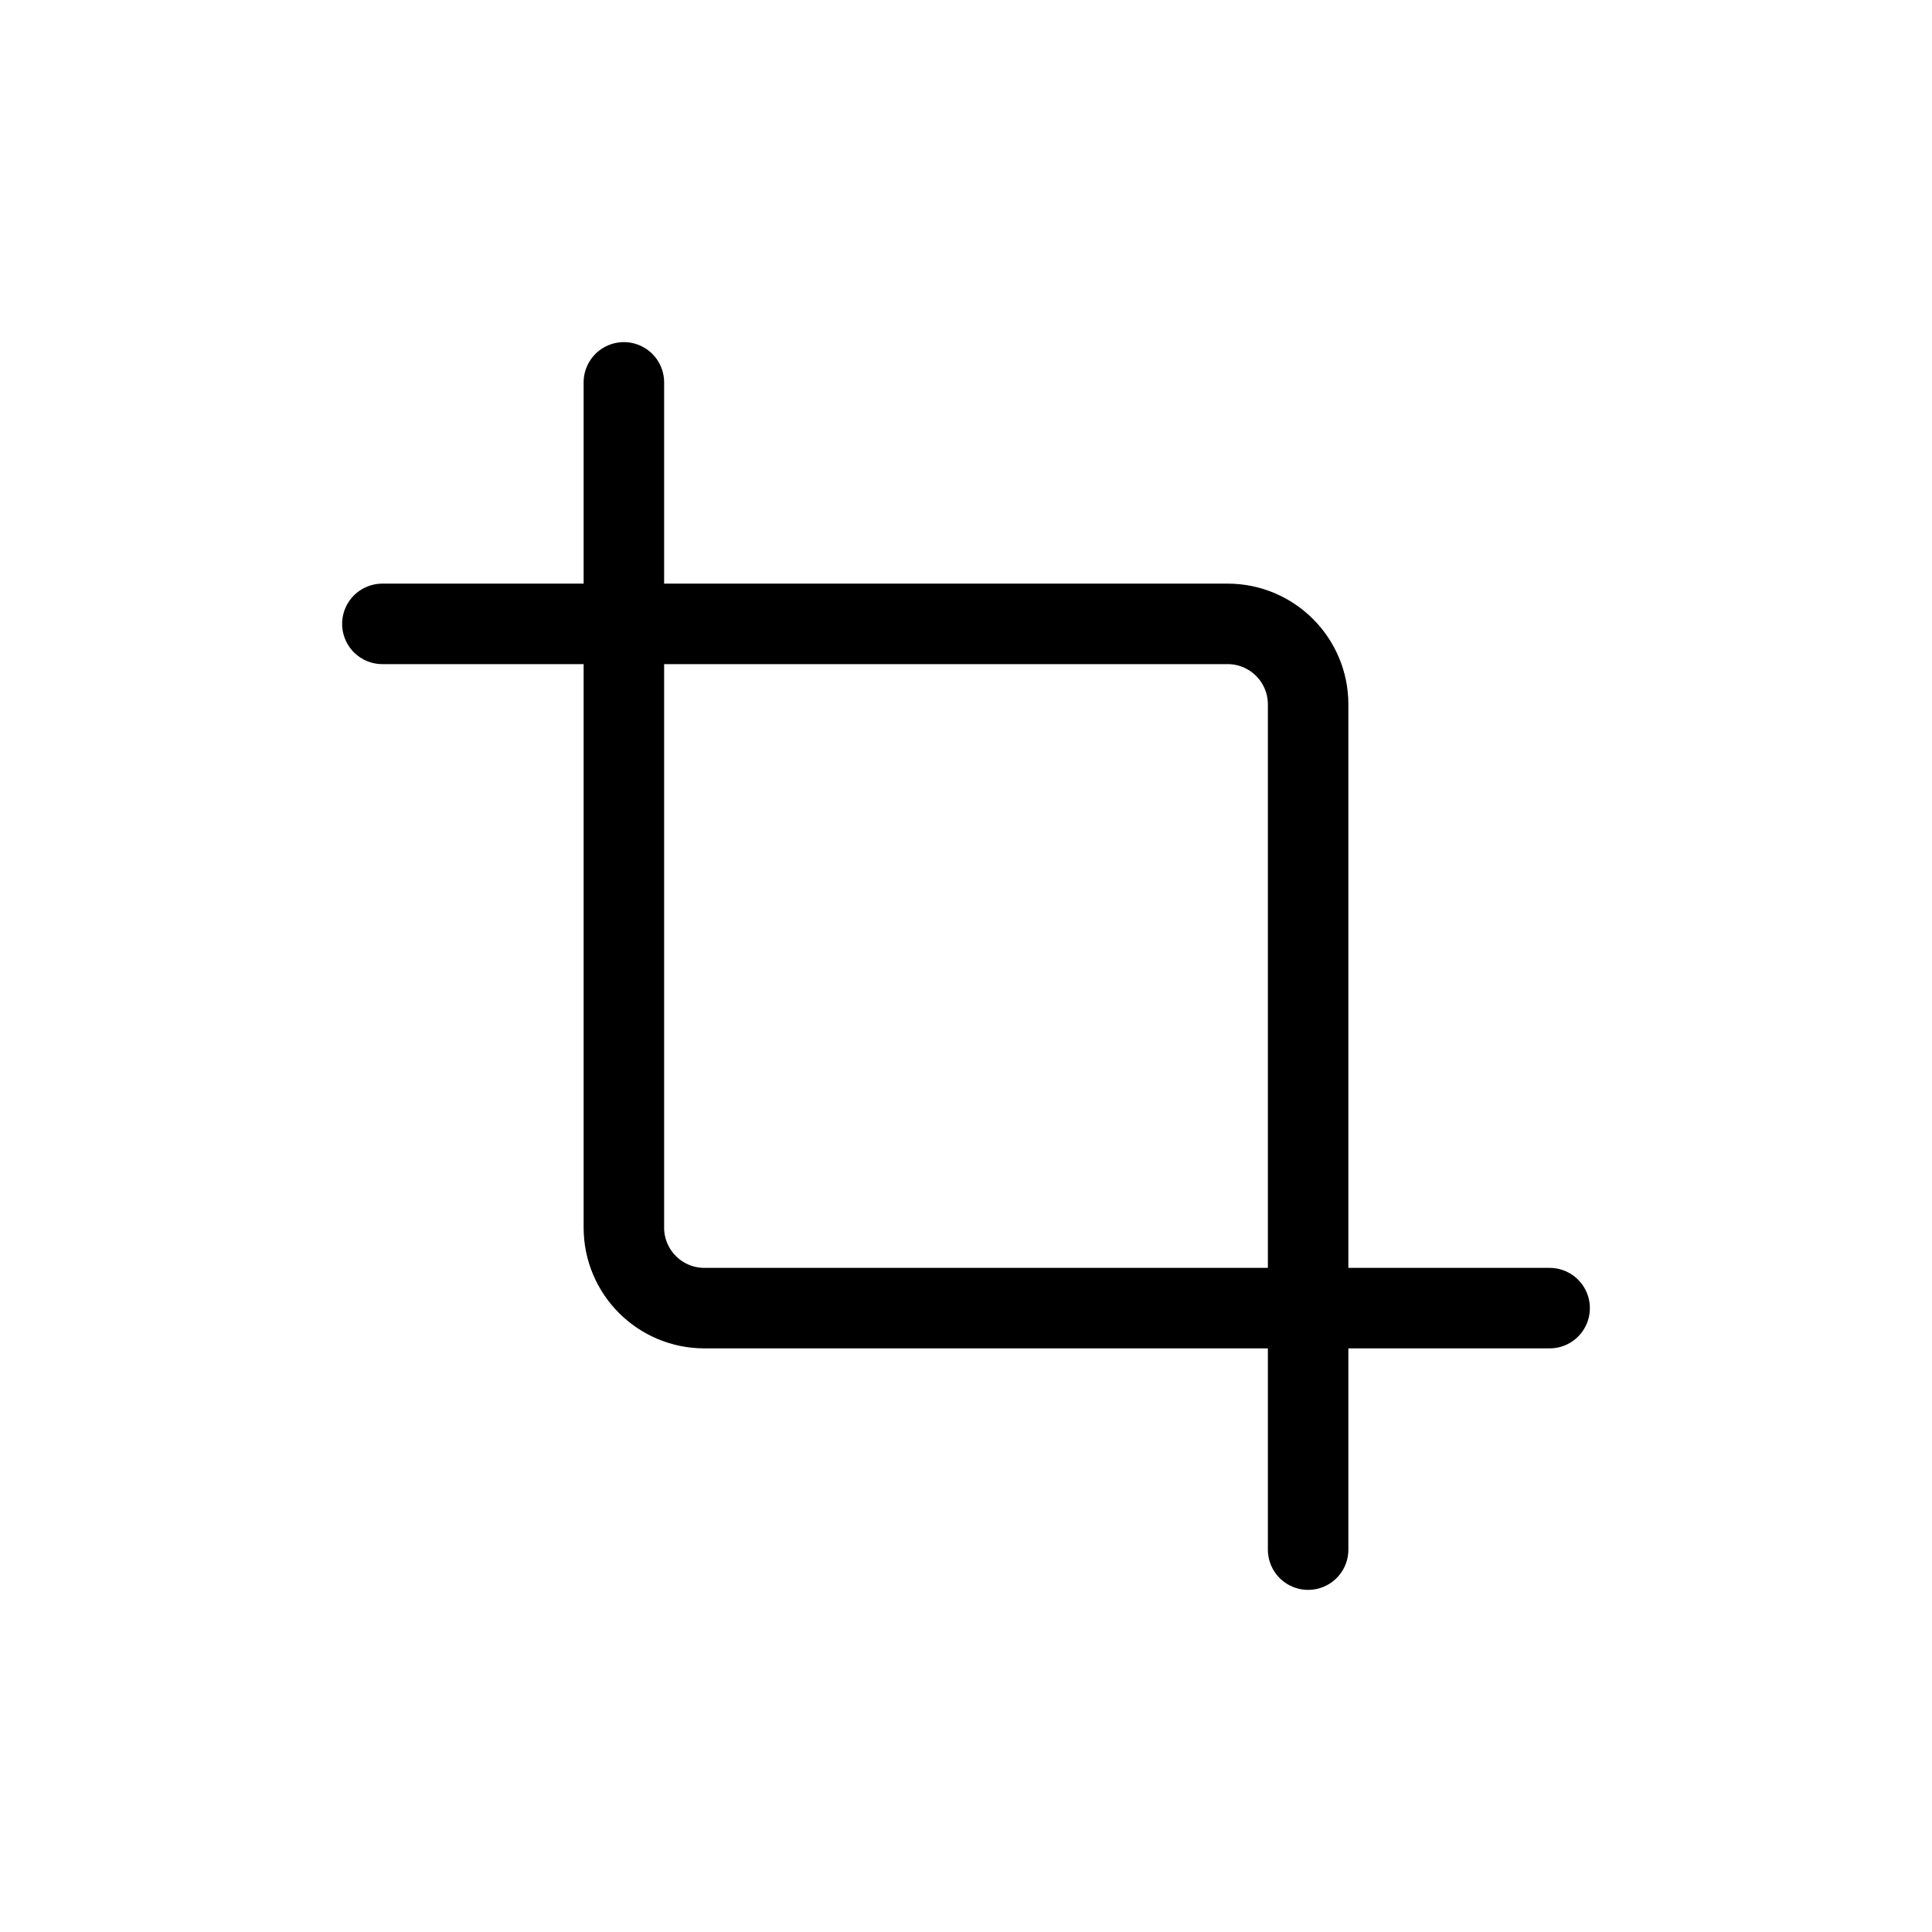
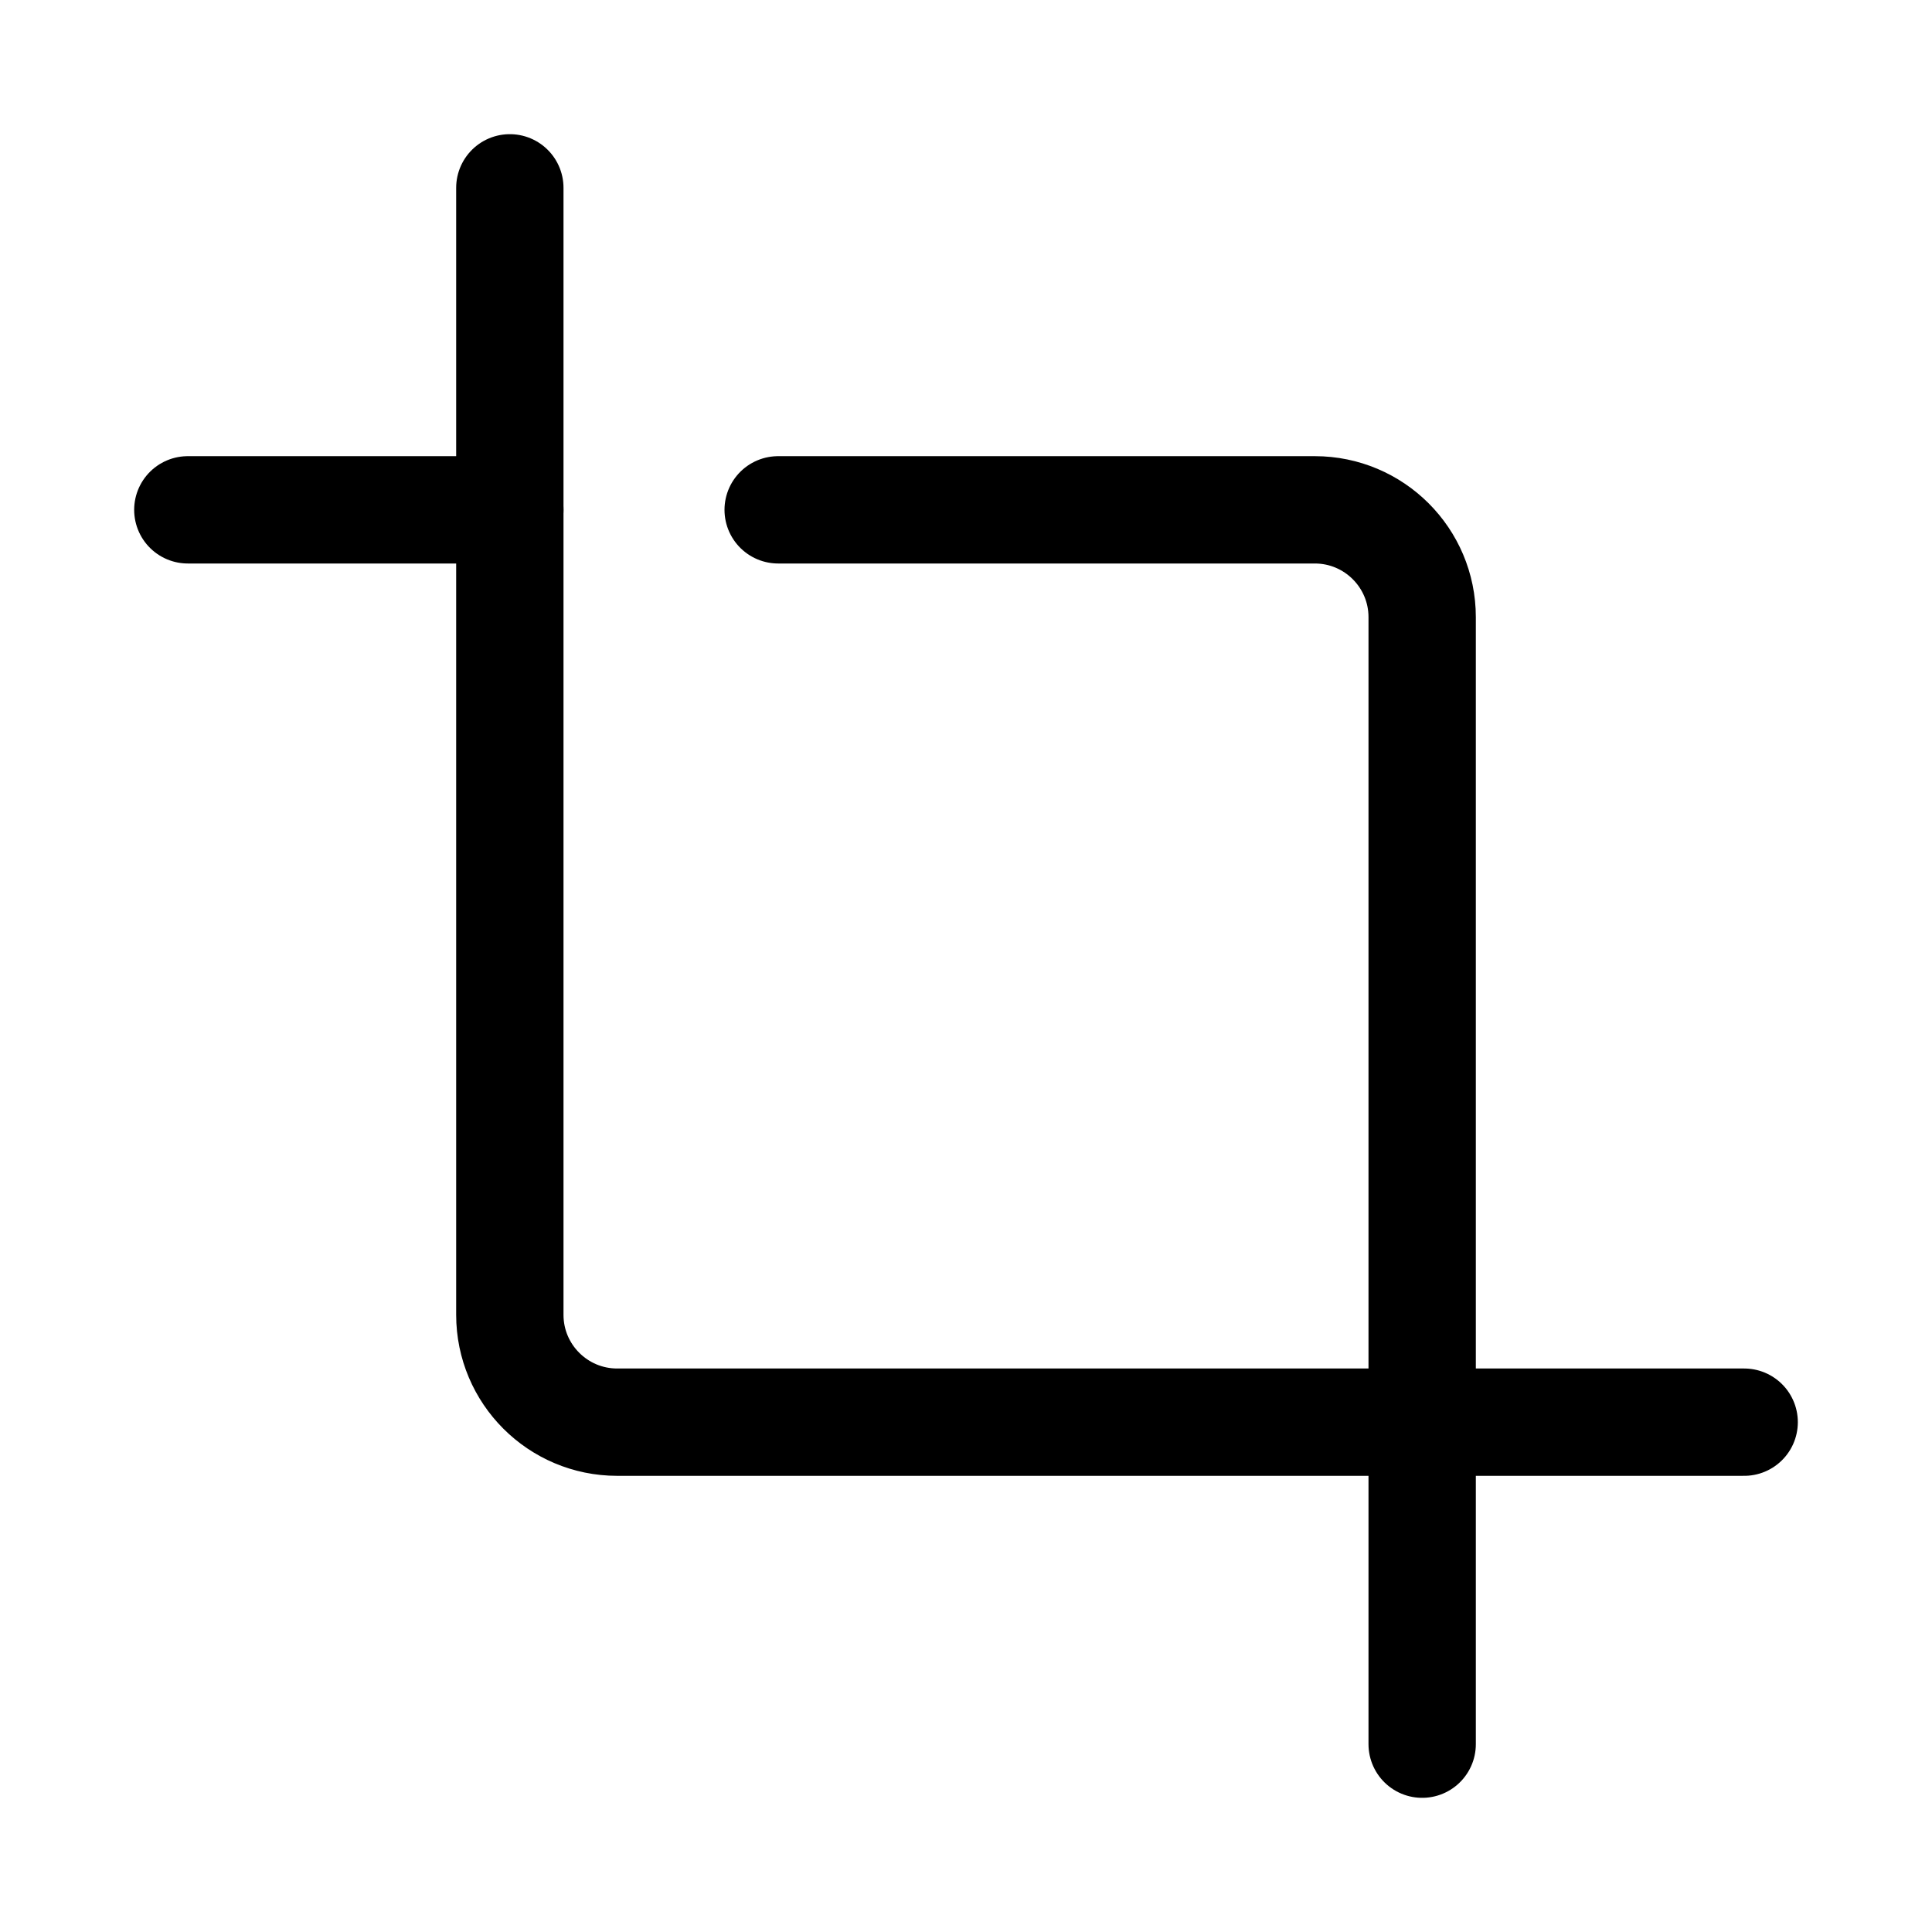
- <svg width="24" height="24" fill="none" viewBox="0 0 24 24">
-   <path stroke="currentColor" stroke-linecap="round" stroke-linejoin="round" d="M4.75 7.75H15.25C15.802 7.75 16.25 8.198 16.25 8.75V19.25" />
-   <path stroke="currentColor" stroke-linecap="round" stroke-linejoin="round" d="M19.25 16.25H8.75C8.198 16.25 7.75 15.802 7.75 15.25V4.75" />
+ <svg xmlns="http://www.w3.org/2000/svg" height="18" width="18" viewBox="0 0 18 18">
+   <g fill="none" stroke="currentColor" class="nc-icon-wrapper">
+     <path d="M7.25,4.75h5c.552,0,1,.448,1,1v10.5" stroke-linecap="round" stroke-linejoin="round" stroke="currentColor" />
+     <line x1="1.75" y1="4.75" x2="4.75" y2="4.75" stroke-linecap="round" stroke-linejoin="round" stroke="currentColor" />
+     <path d="M16.25,13.25H5.75c-.552,0-1-.448-1-1V1.75" stroke-linecap="round" stroke-linejoin="round" />
+   </g>
</svg>
